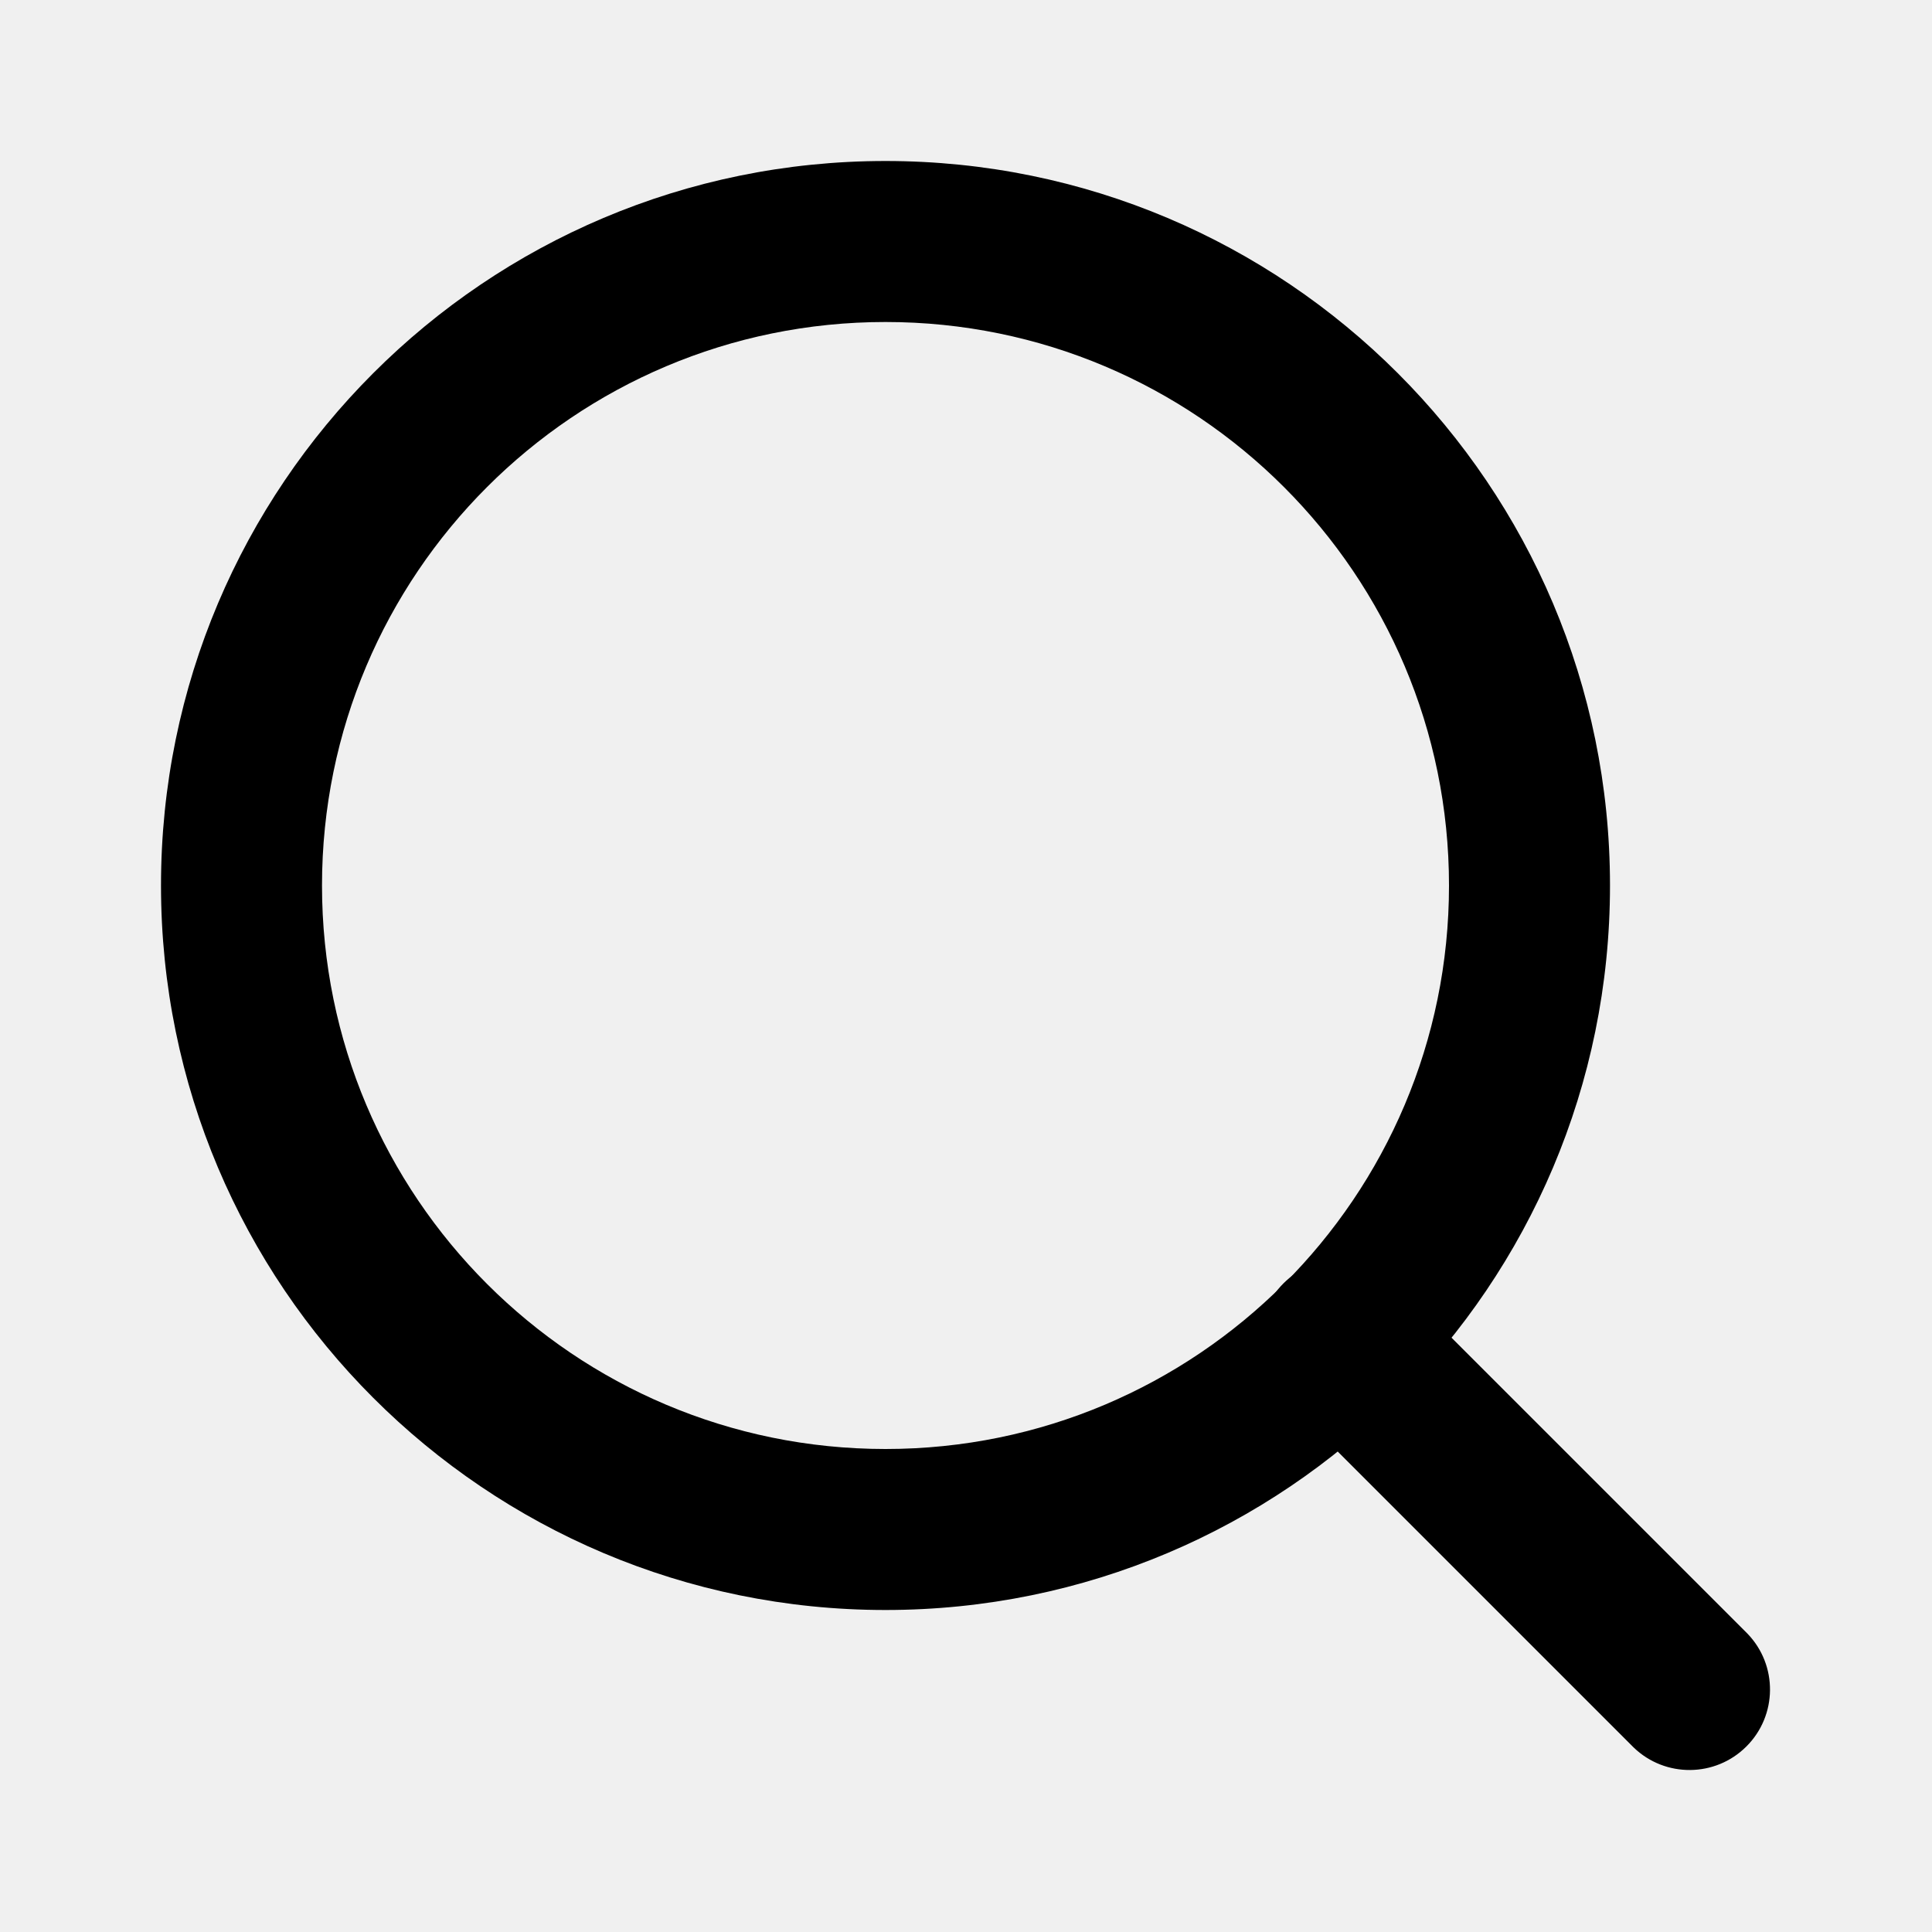
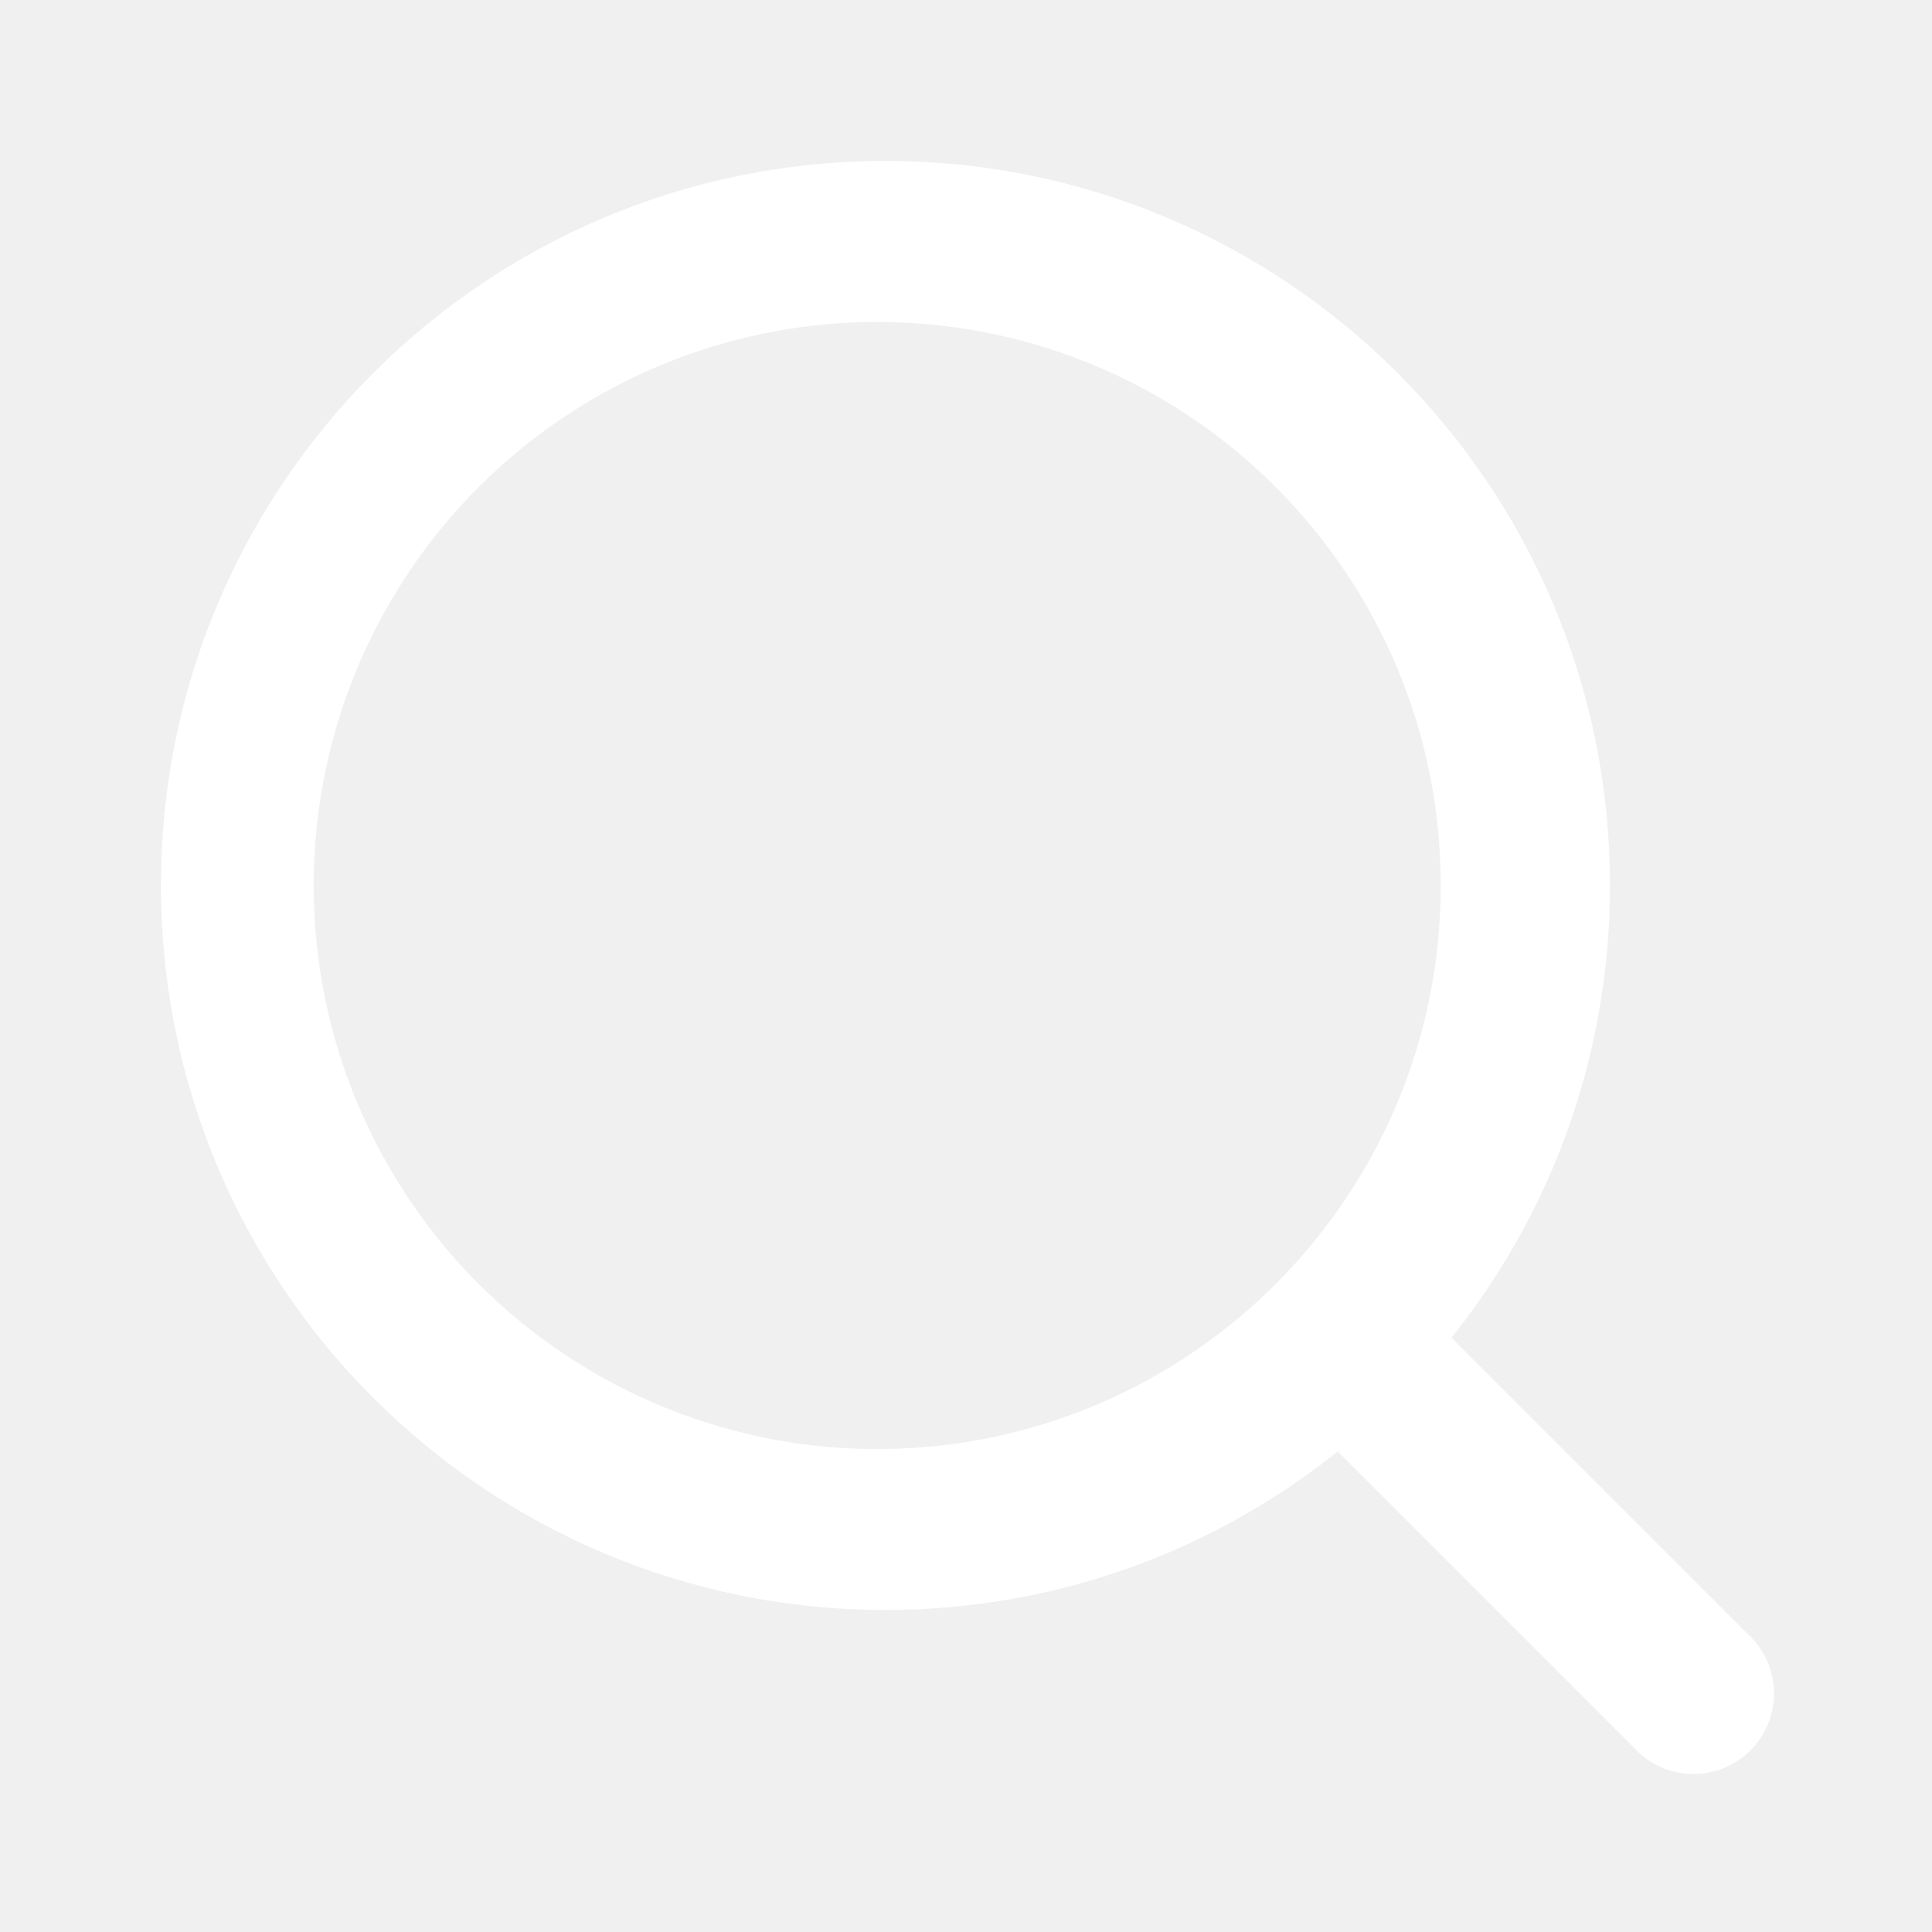
- <svg xmlns="http://www.w3.org/2000/svg" width="24" height="24" fill="none">
-   <path fill-rule="evenodd" clip-rule="evenodd" d="M11 4a7 7 0 100 14 7 7 0 000-14zm-9 7a9 9 0 1118 0 9 9 0 01-18 0z" fill="#000" />
-   <path fill-rule="evenodd" clip-rule="evenodd" d="M15.943 15.943a1 1 0 011.414 0l4.35 4.35a1 1 0 01-1.414 1.414l-4.35-4.35a1 1 0 010-1.414z" fill="#000" />
+ <svg xmlns="http://www.w3.org/2000/svg" width="16" height="16" fill="none">
+   <path fill-rule="evenodd" clip-rule="evenodd" d="M7.333 2.667a4.667 4.667 0 100 9.333 4.667 4.667 0 000-9.333zm-6 4.666a6 6 0 1112 0 6 6 0 01-12 0z" fill="#fff" />
+   <path fill-rule="evenodd" clip-rule="evenodd" d="M10.629 10.629c.26-.26.682-.26.942 0l2.9 2.9a.667.667 0 11-.942.942l-2.9-2.9a.667.667 0 010-.942z" fill="#fff" />
</svg>
